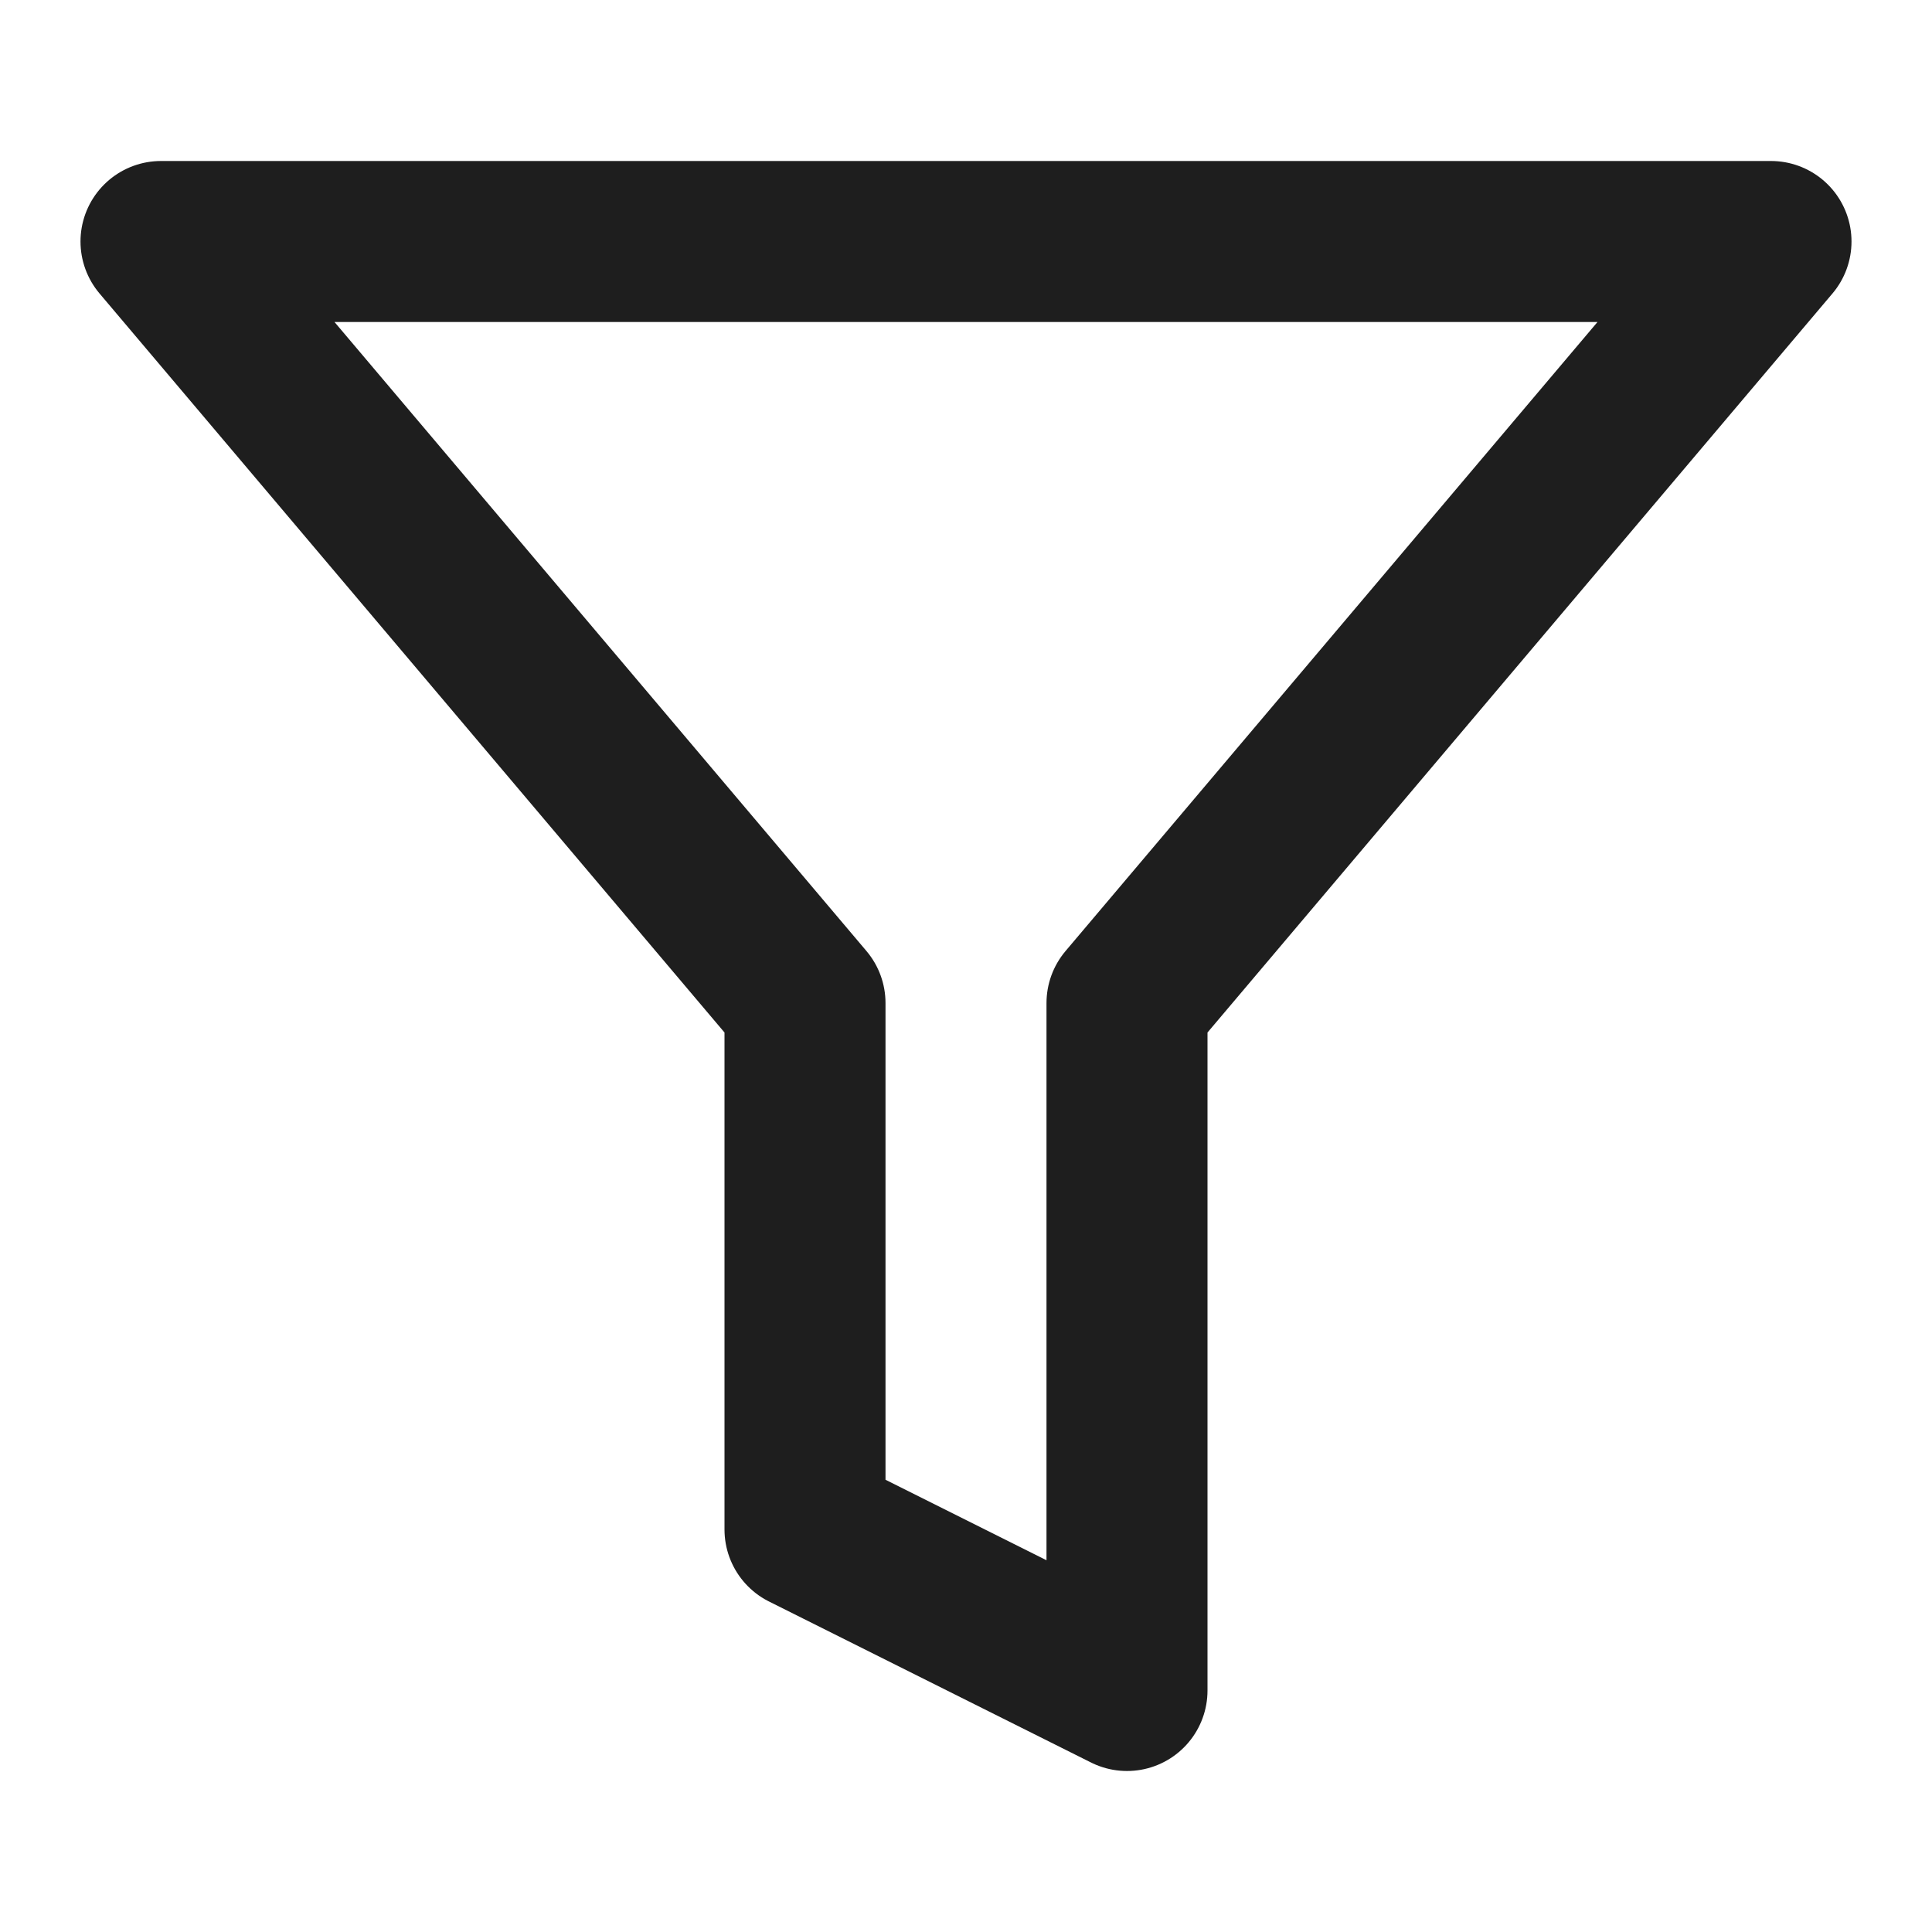
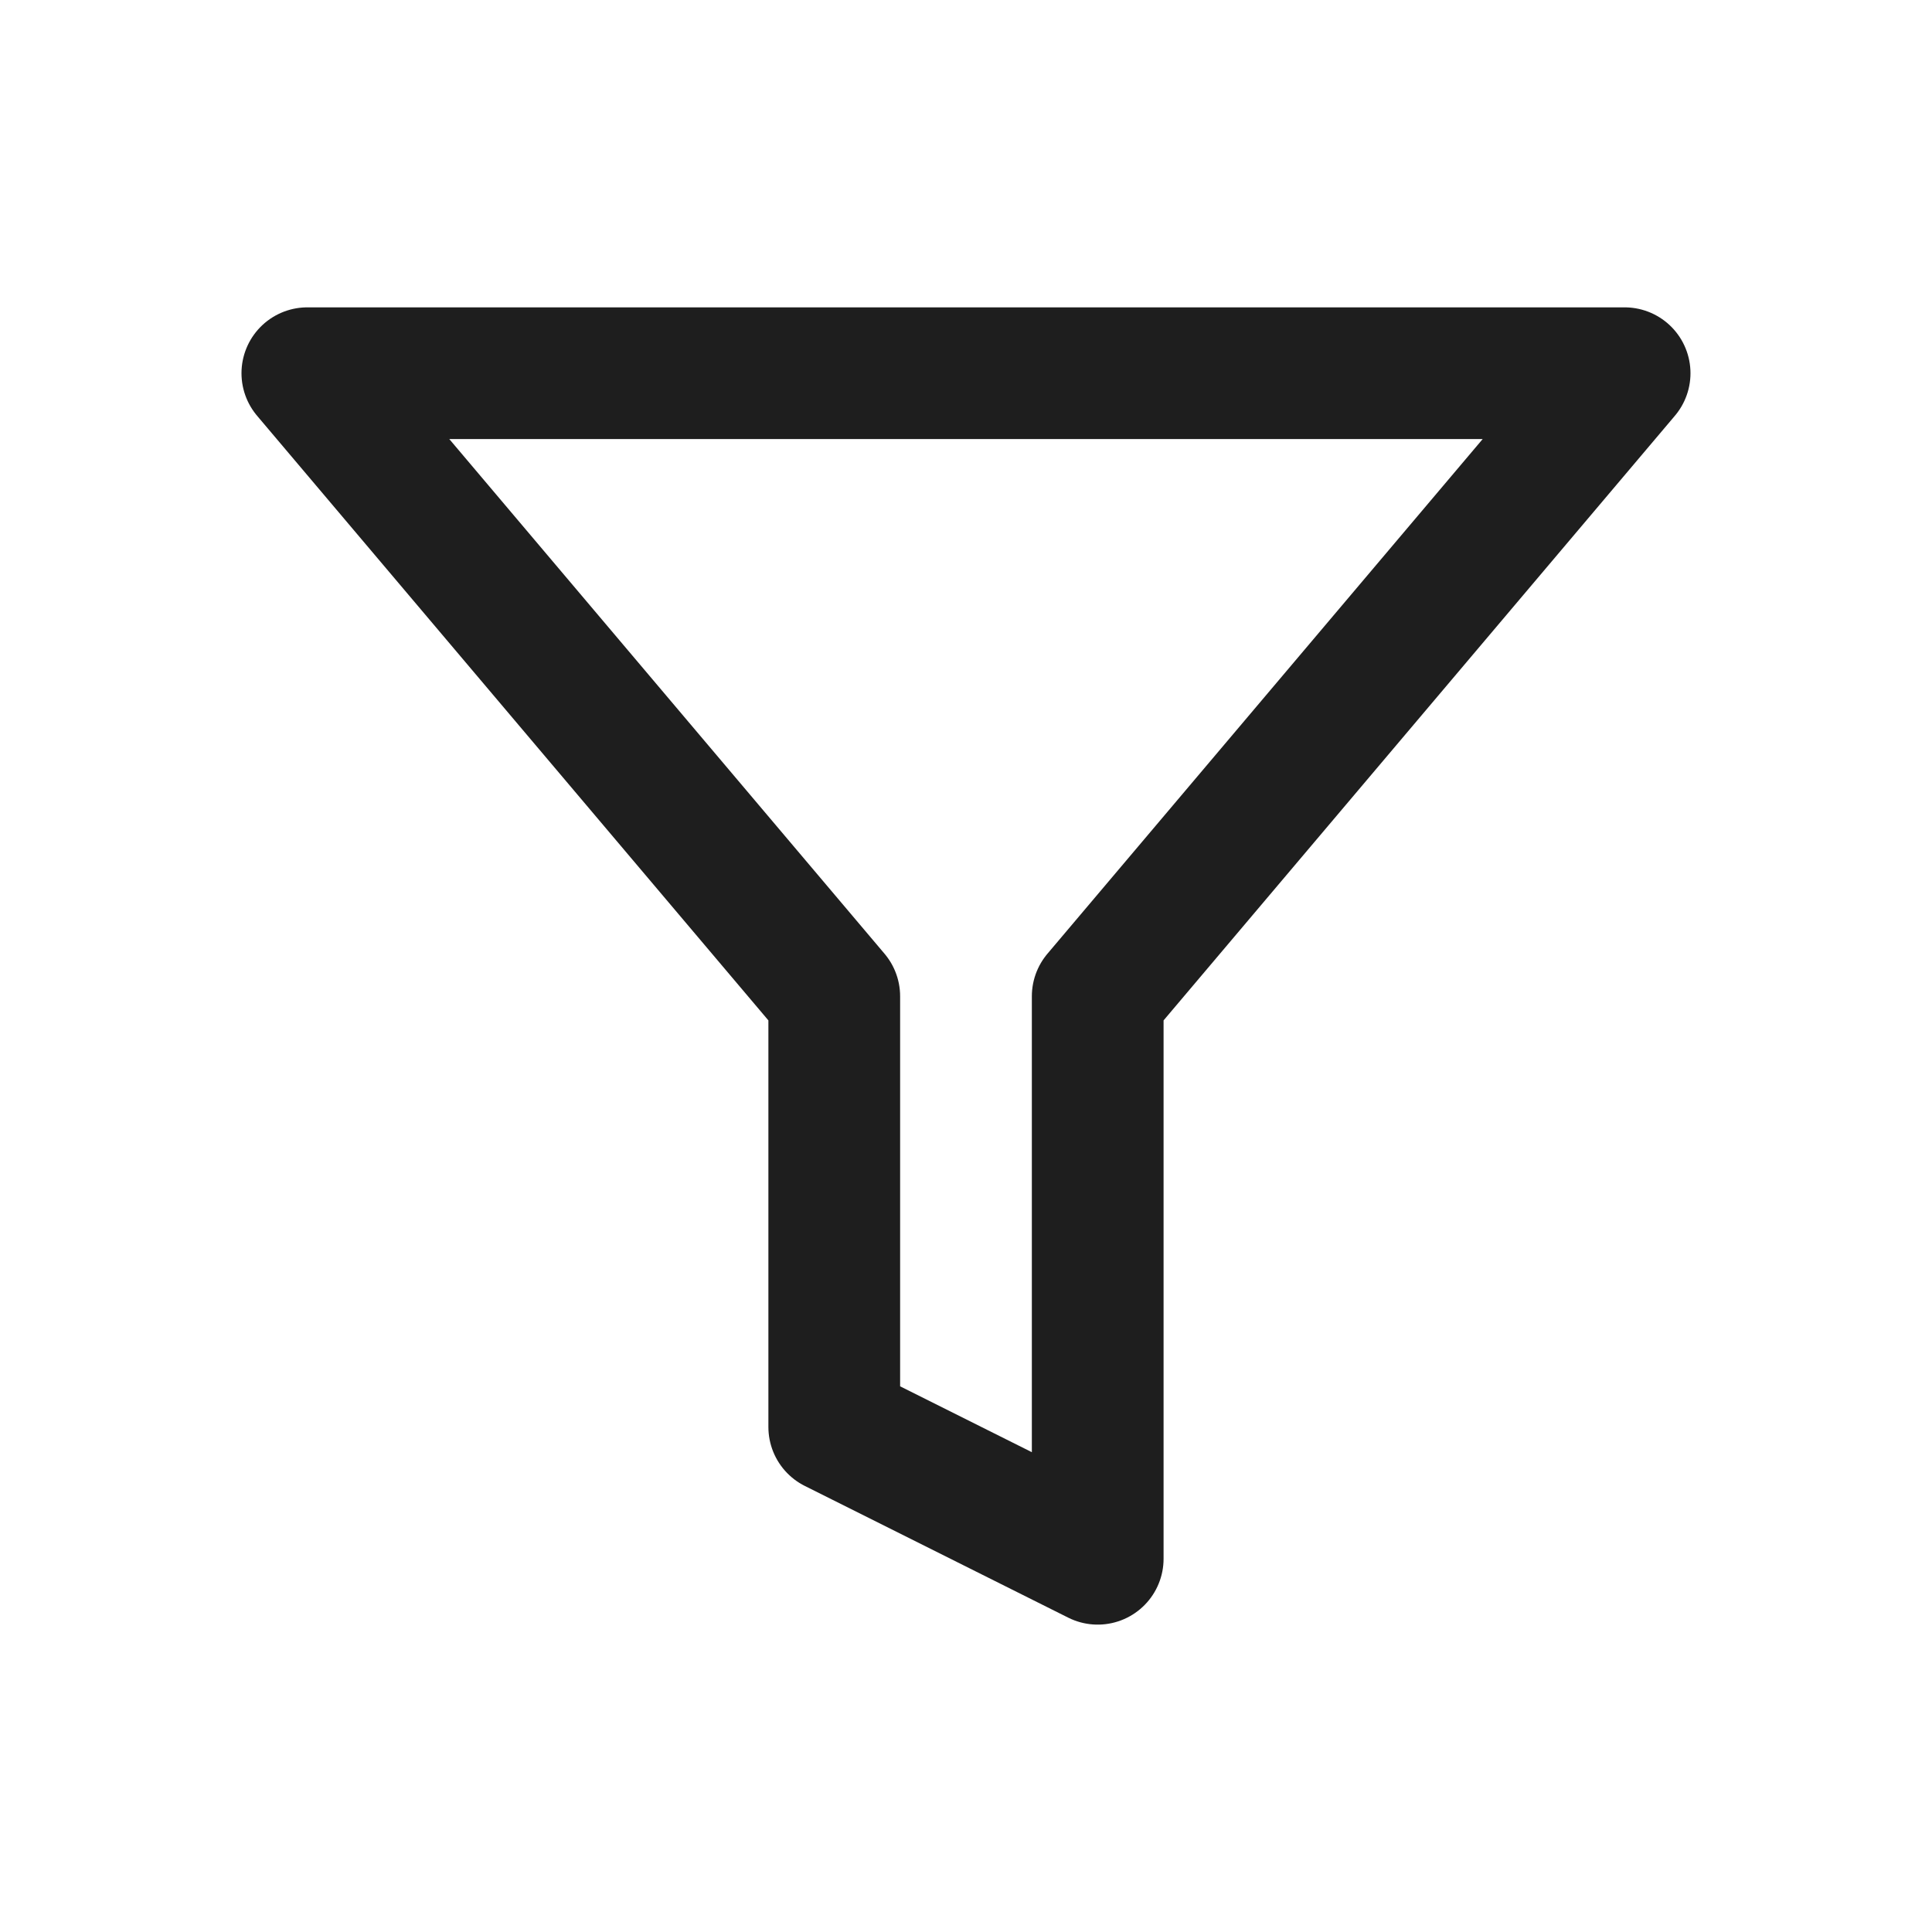
- <svg xmlns="http://www.w3.org/2000/svg" width="48" height="48" viewBox="0 0 48 48" fill="none">
+ <svg xmlns="http://www.w3.org/2000/svg" width="48" height="48" viewBox="-5.333 -5.333 58.667 58.667" fill="none">
  <path d="M44 6H4L20 24.92V38L28 42V24.92L44 6Z" stroke="#1E1E1E" stroke-width="4" stroke-linecap="round" stroke-linejoin="round" />
</svg>
